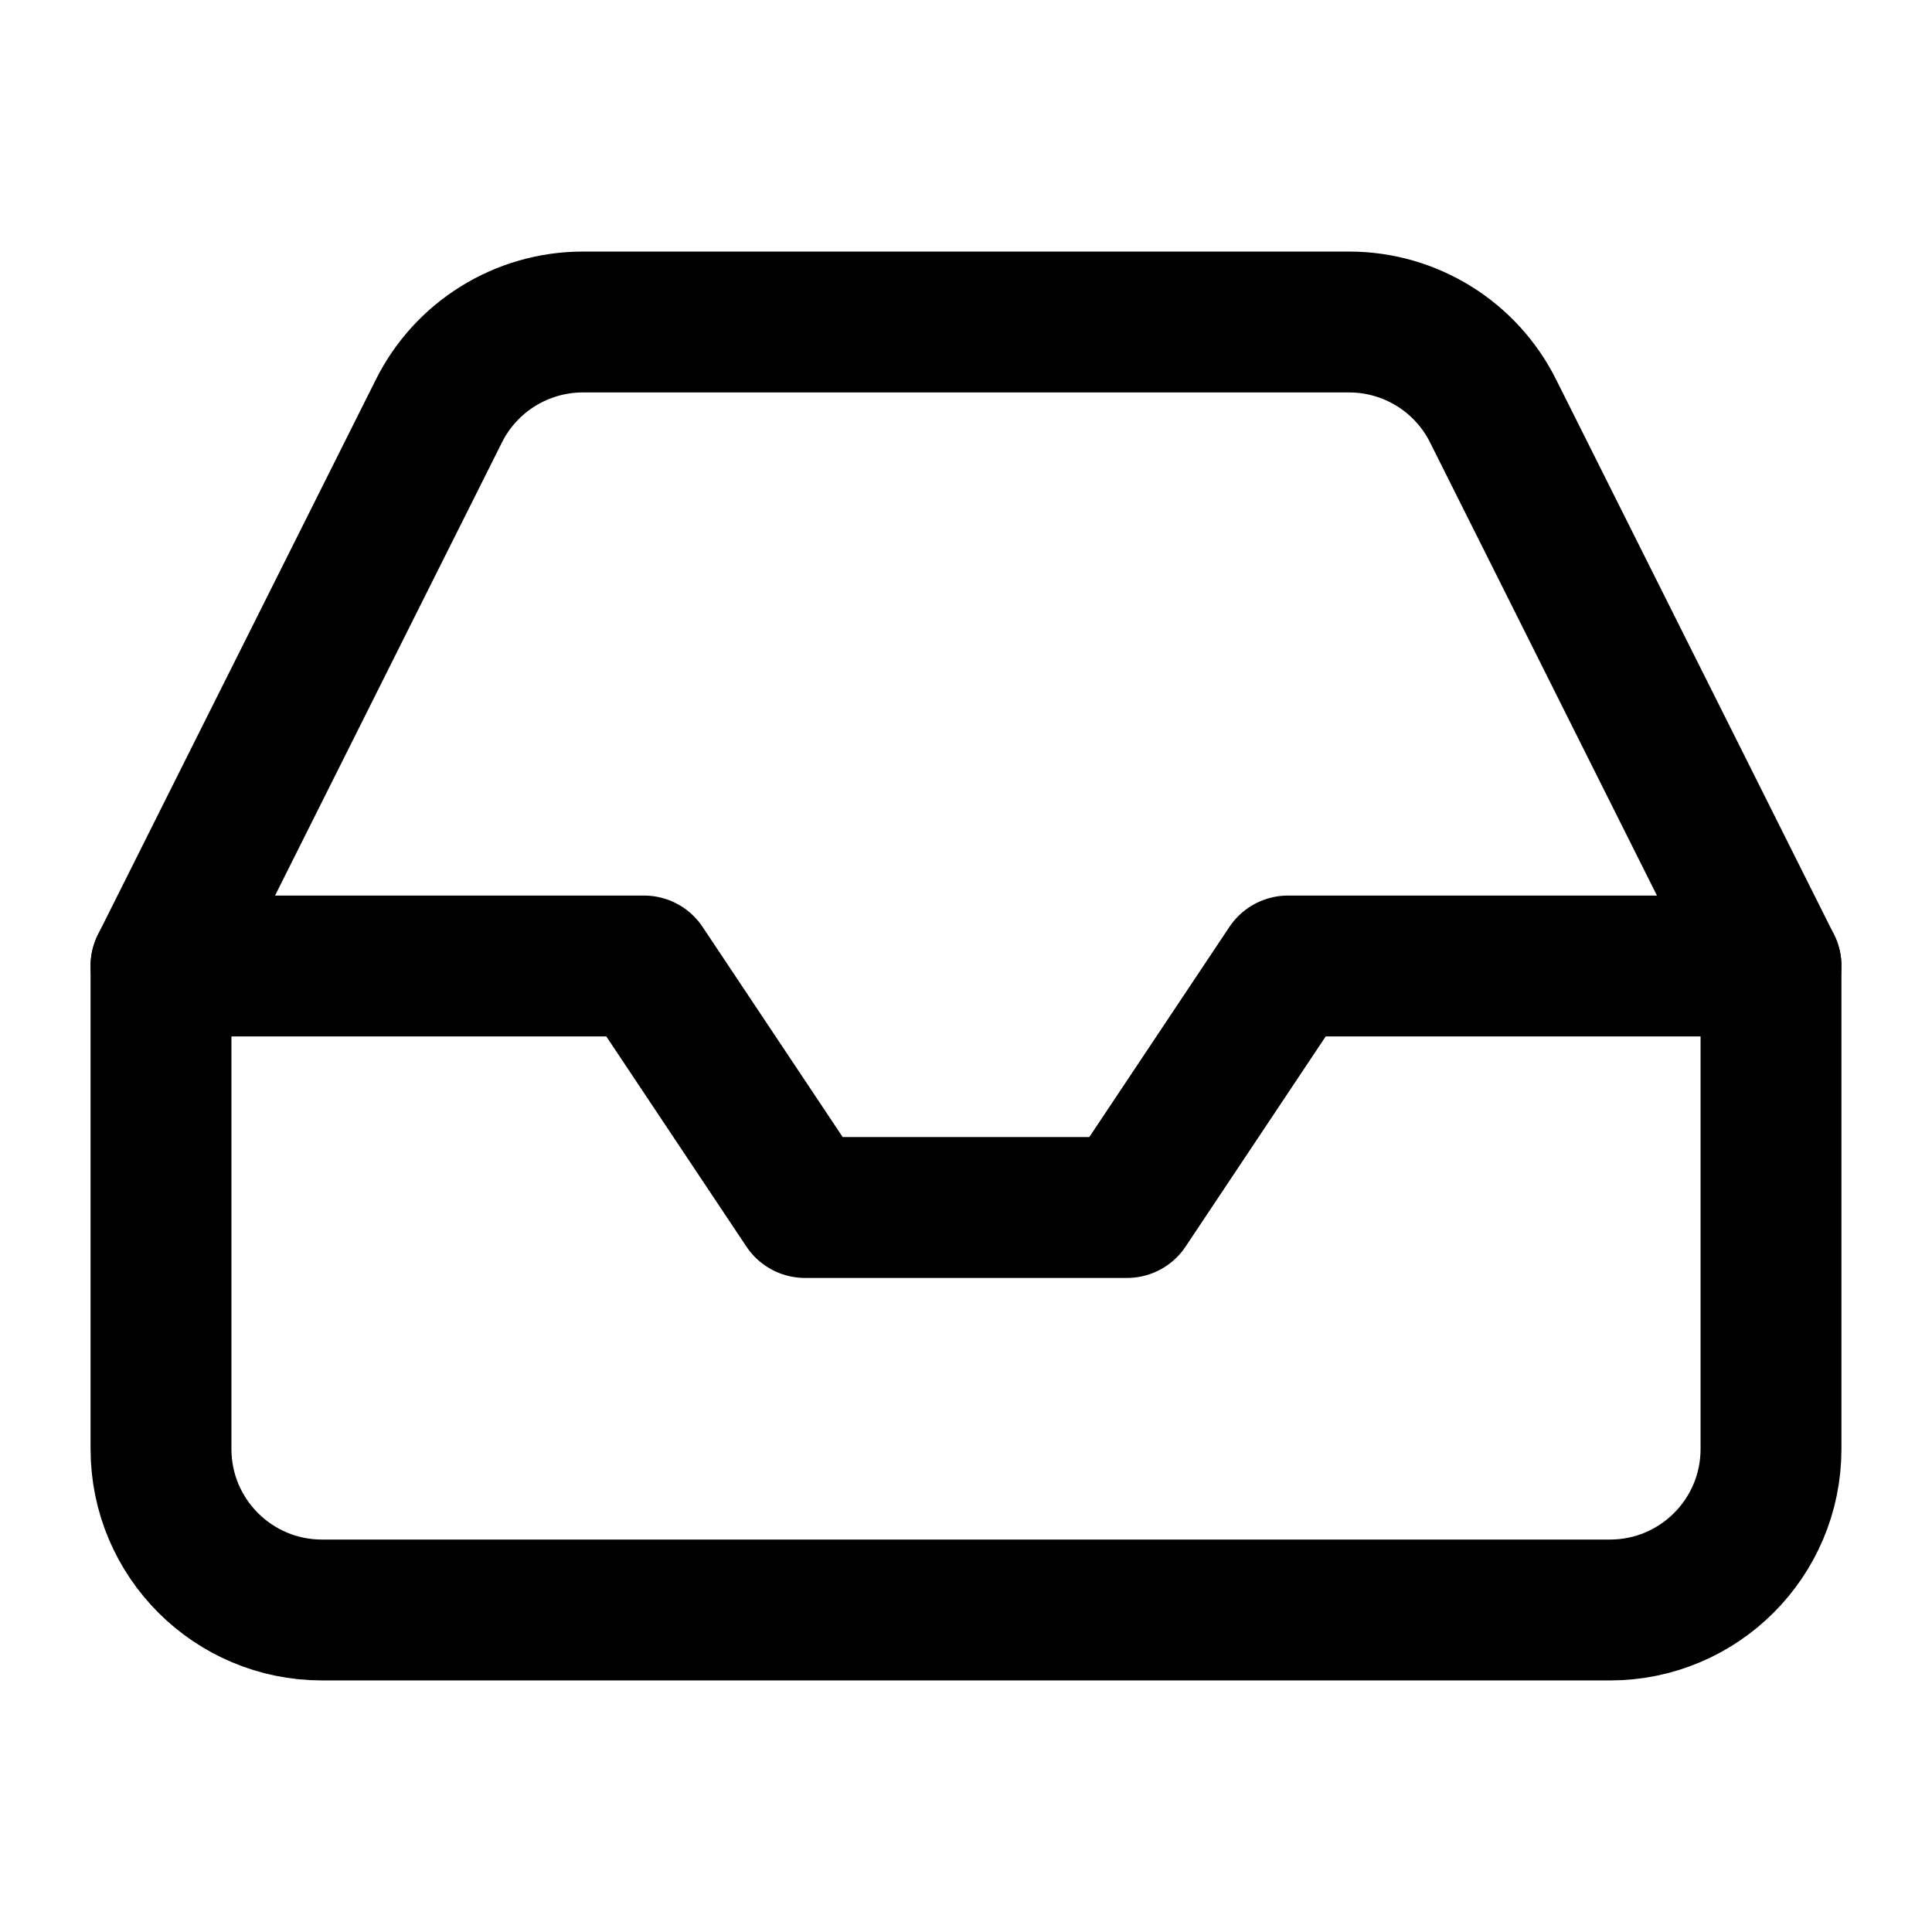
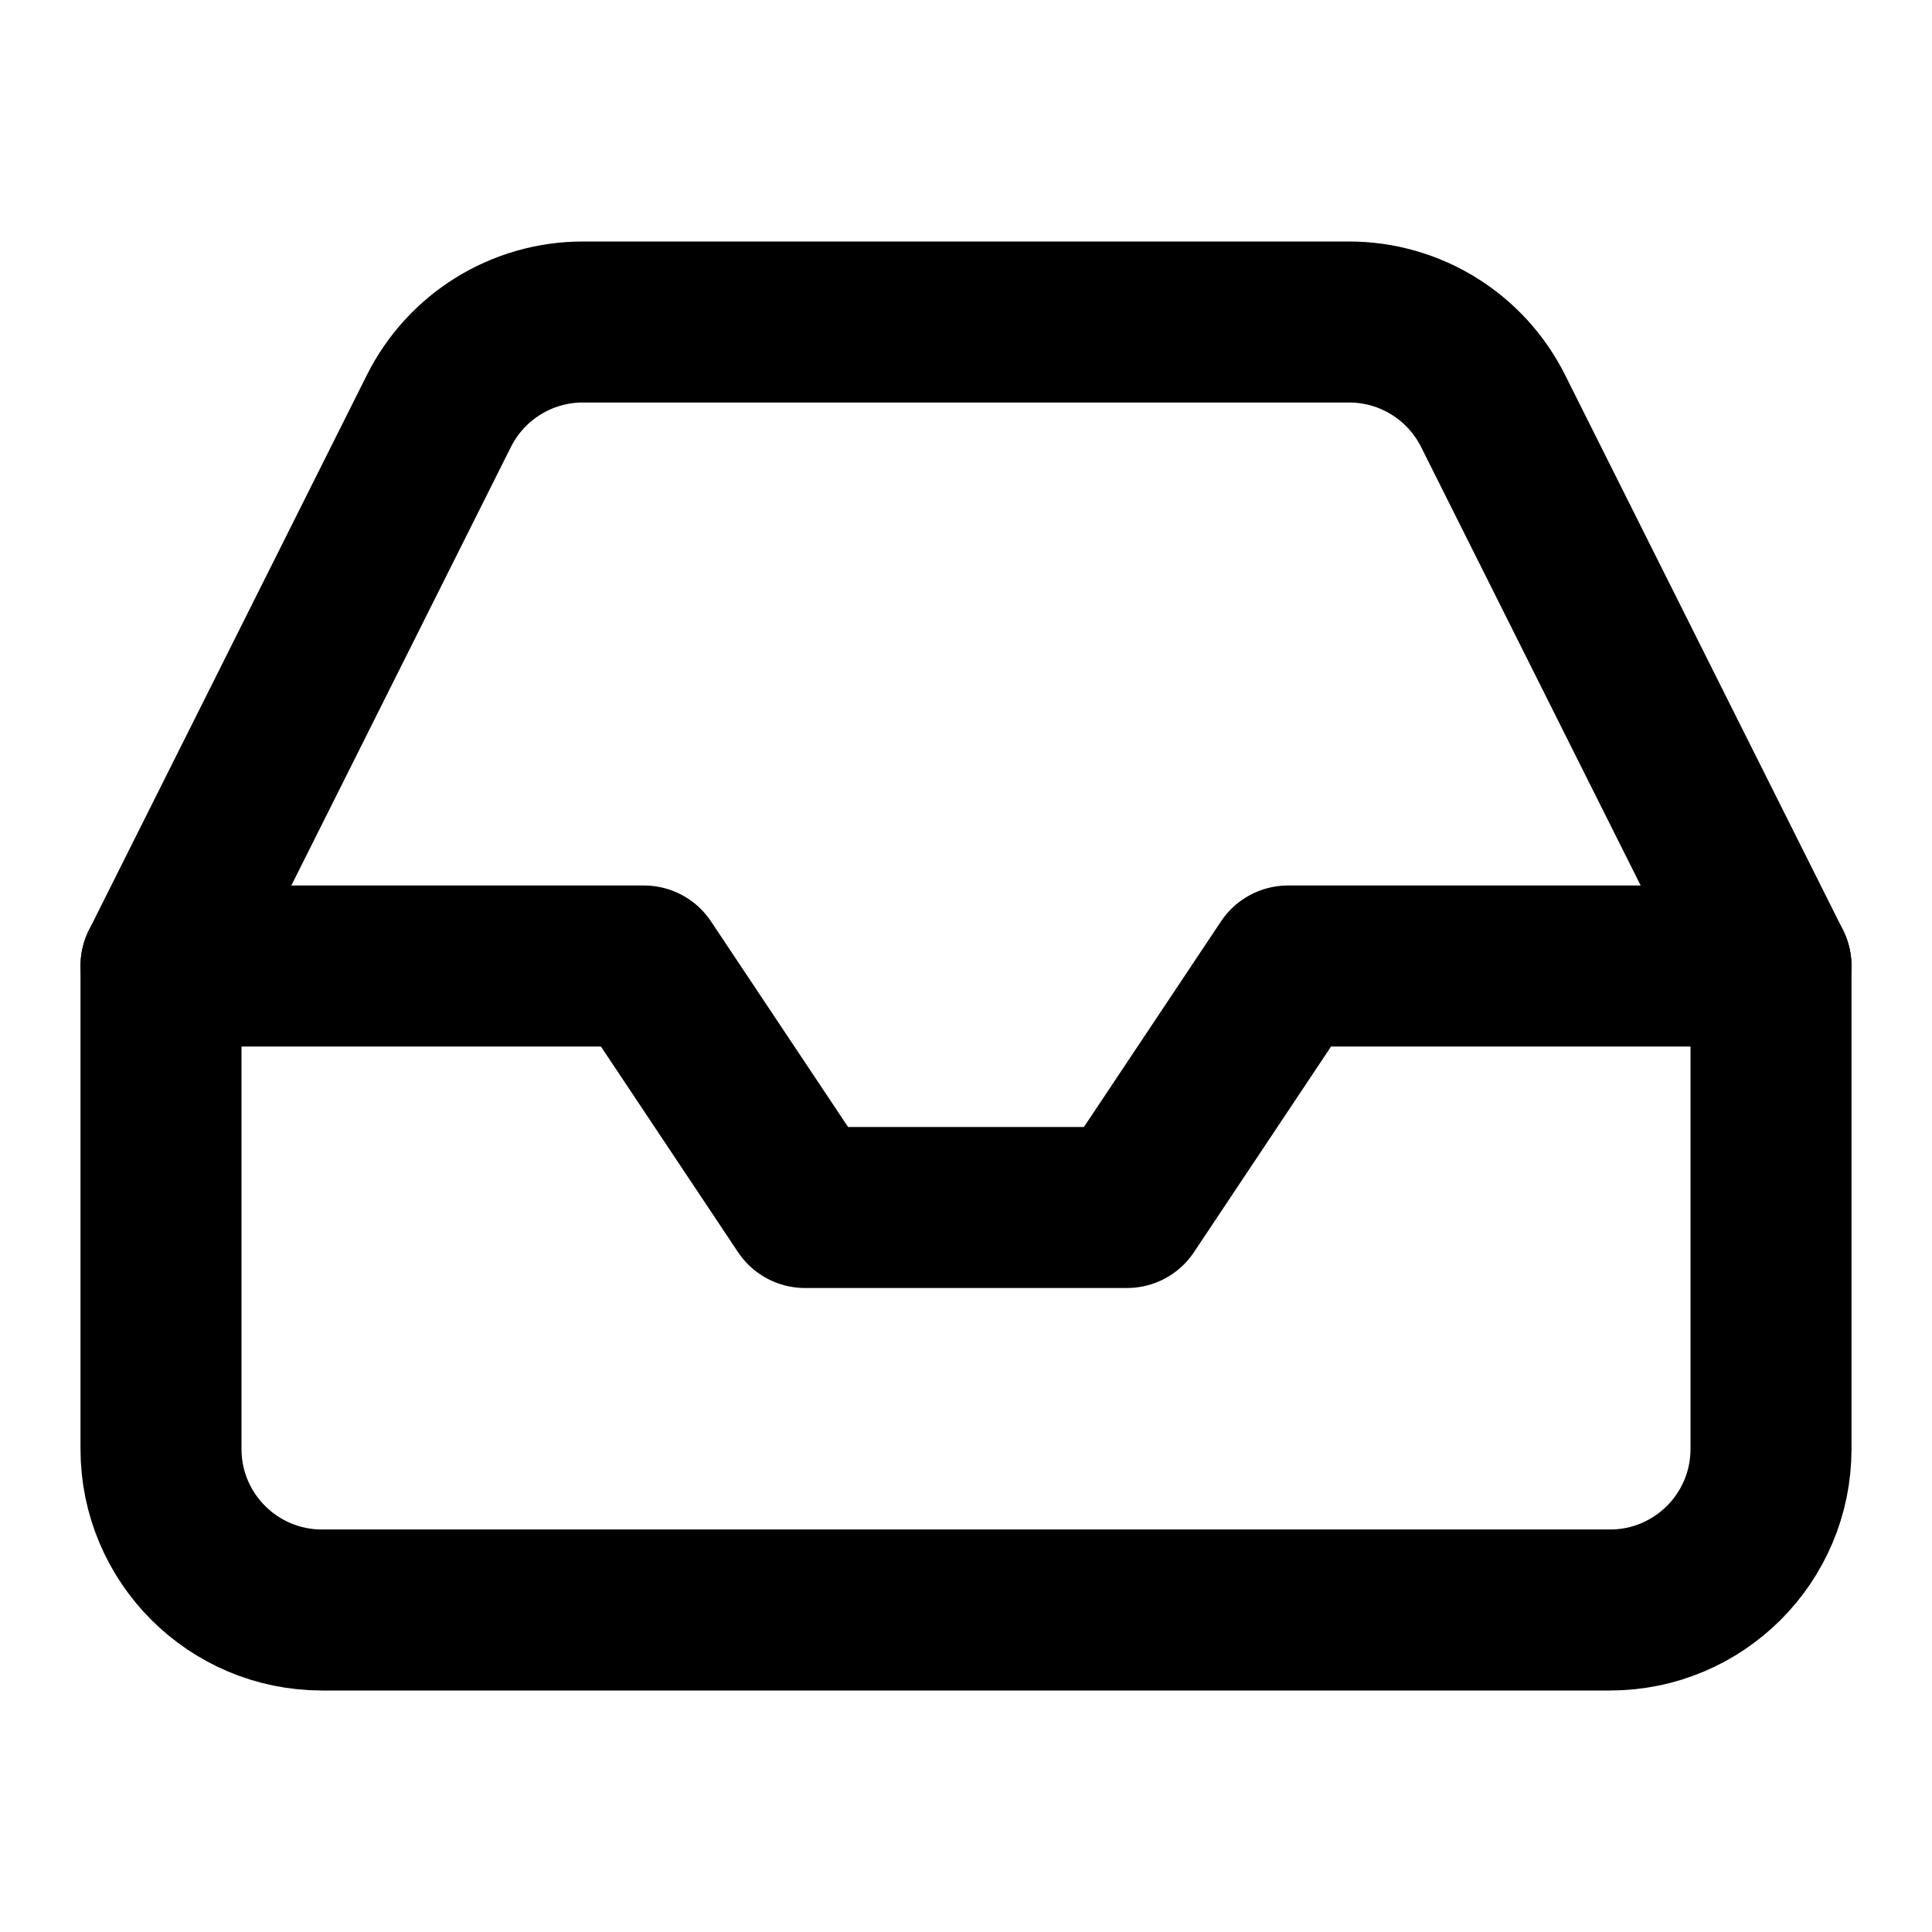
- <svg xmlns="http://www.w3.org/2000/svg" class="lucide lucide-inbox" width="24" height="24" viewBox="0 0 24 24" fill="none" stroke="currentColor" stroke-width="1.75" stroke-linecap="round" stroke-linejoin="round">
+ <svg xmlns="http://www.w3.org/2000/svg" class="lucide lucide-inbox" width="24" height="24" viewBox="0 0 24 24" fill="none" stroke="currentColor" stroke-width="2" stroke-linecap="round" stroke-linejoin="round">
  <polyline points="22 12 16 12 14 15 10 15 8 12 2 12" />
  <path d="M5.45 5.11 2 12v6a2 2 0 0 0 2 2h16a2 2 0 0 0 2-2v-6l-3.45-6.89A2 2 0 0 0 16.76 4H7.24a2 2 0 0 0-1.79 1.11z" />
</svg>
